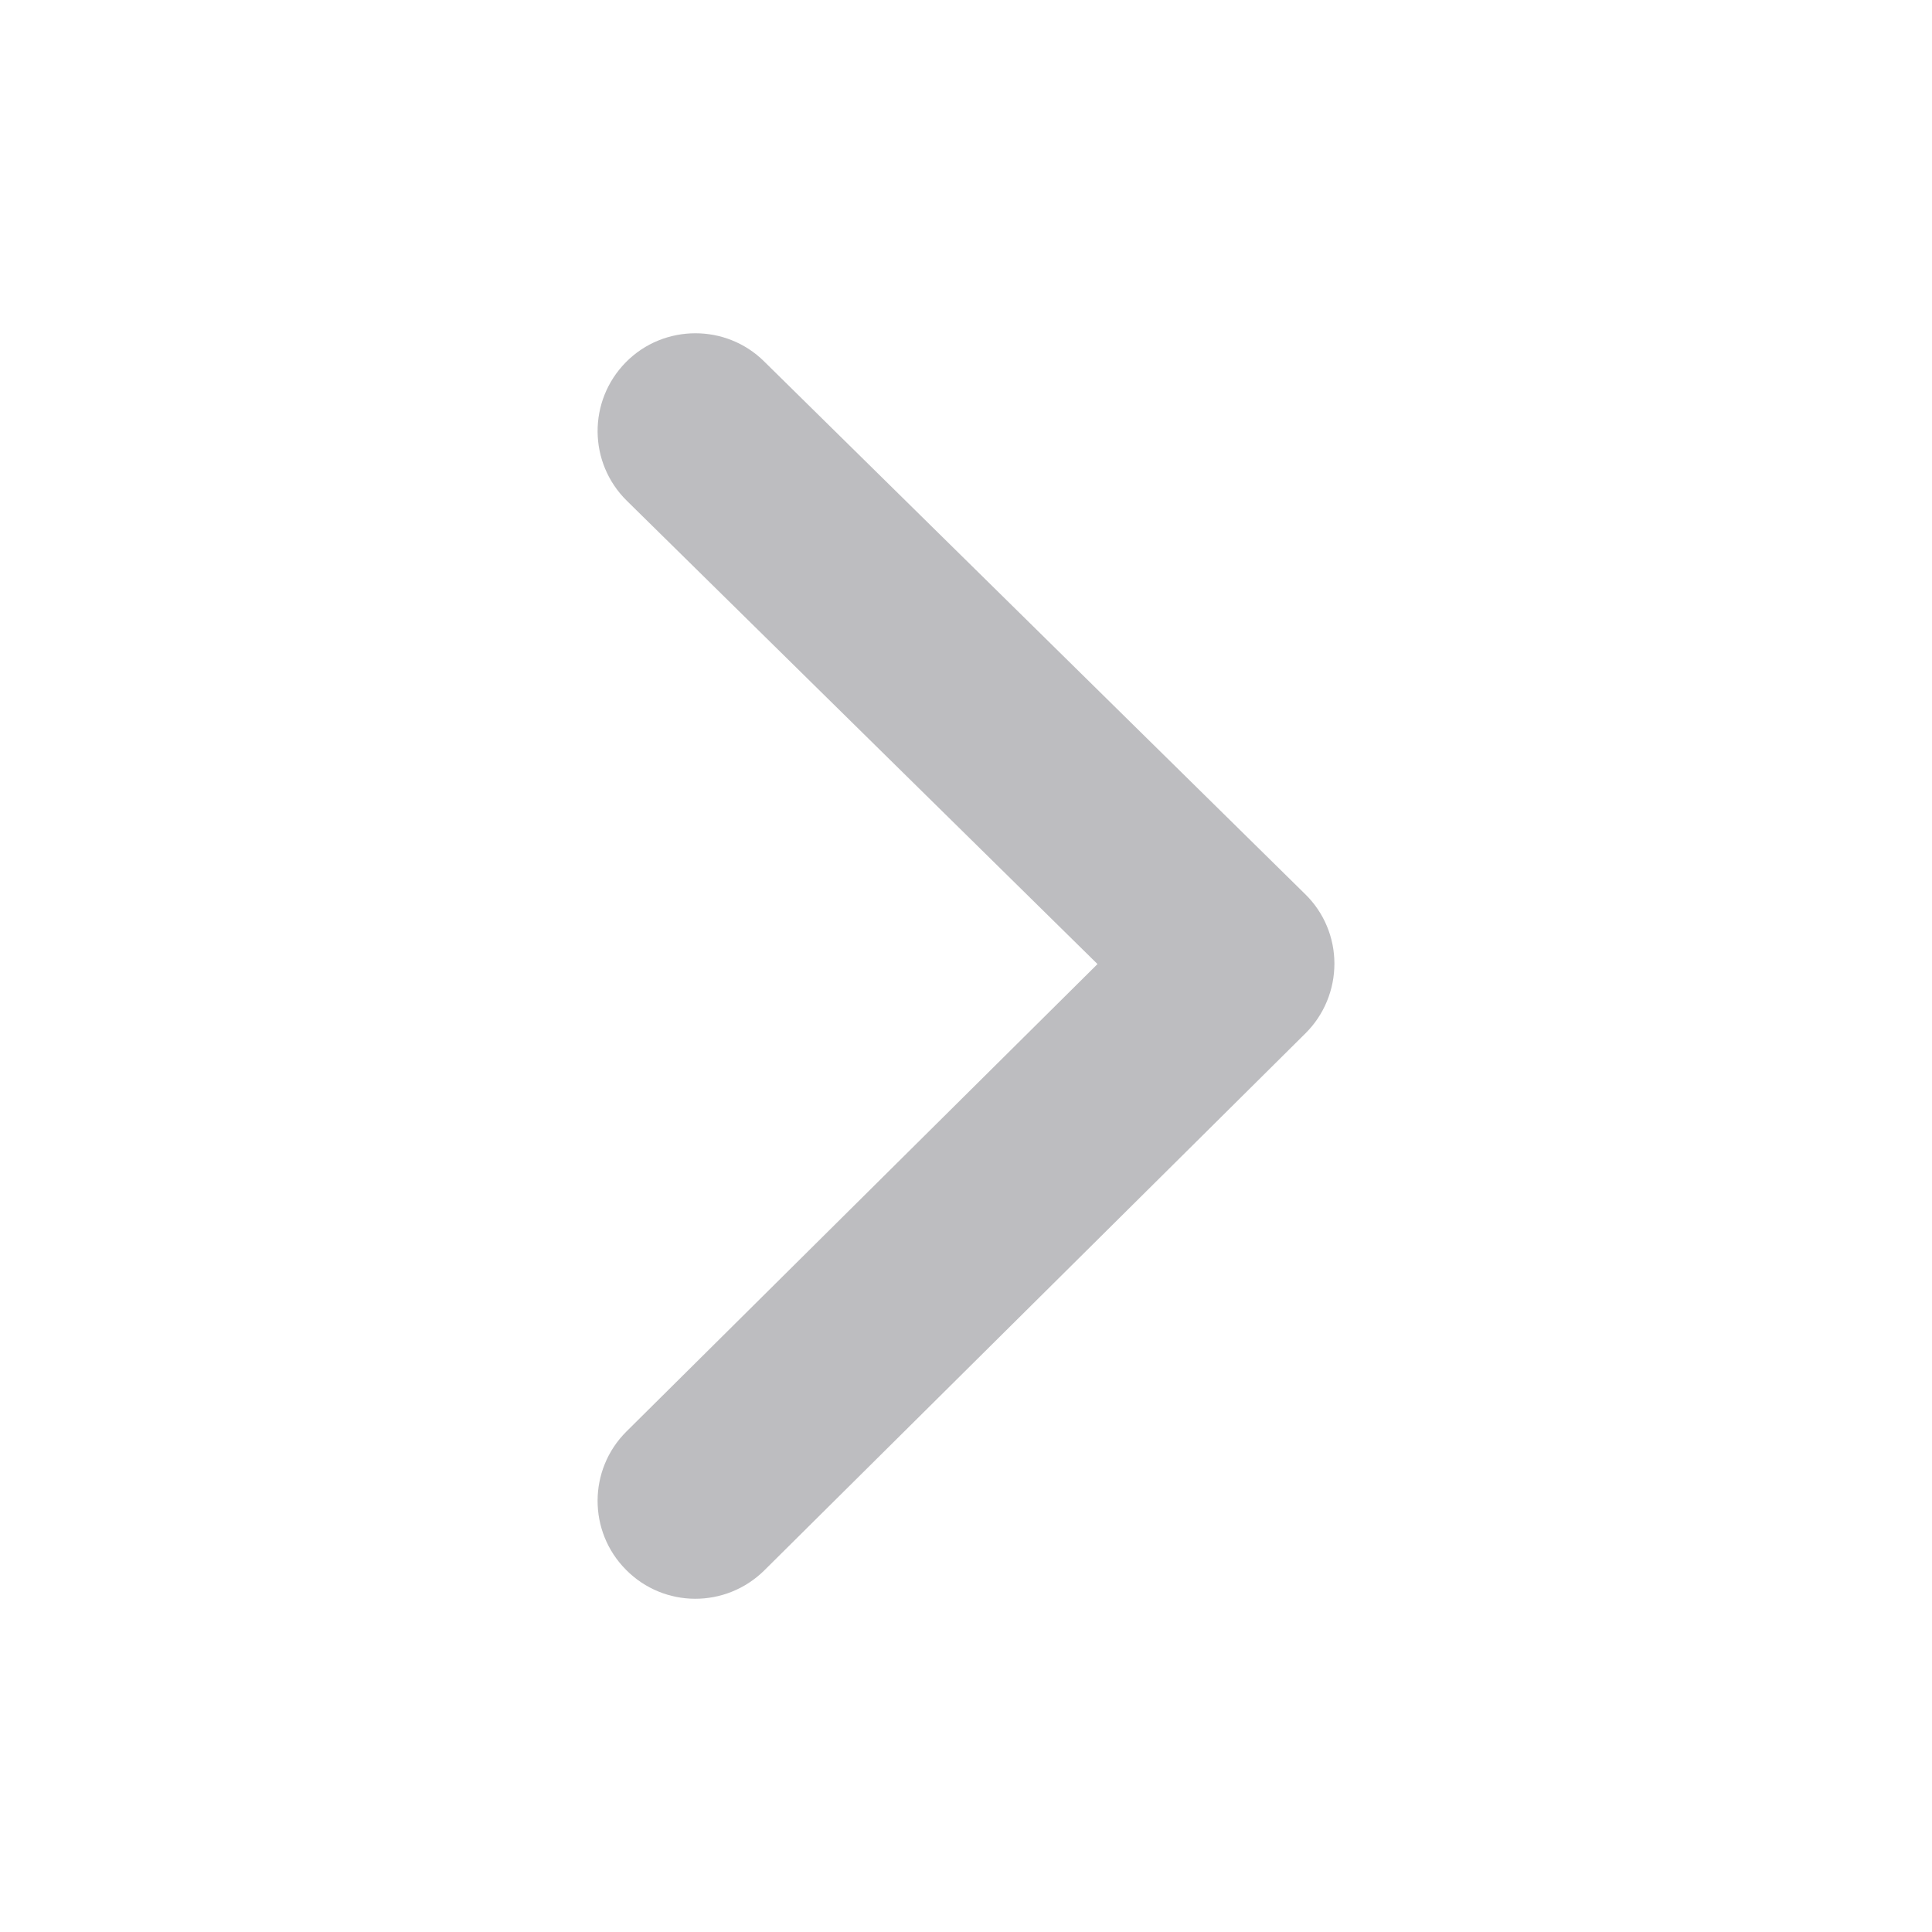
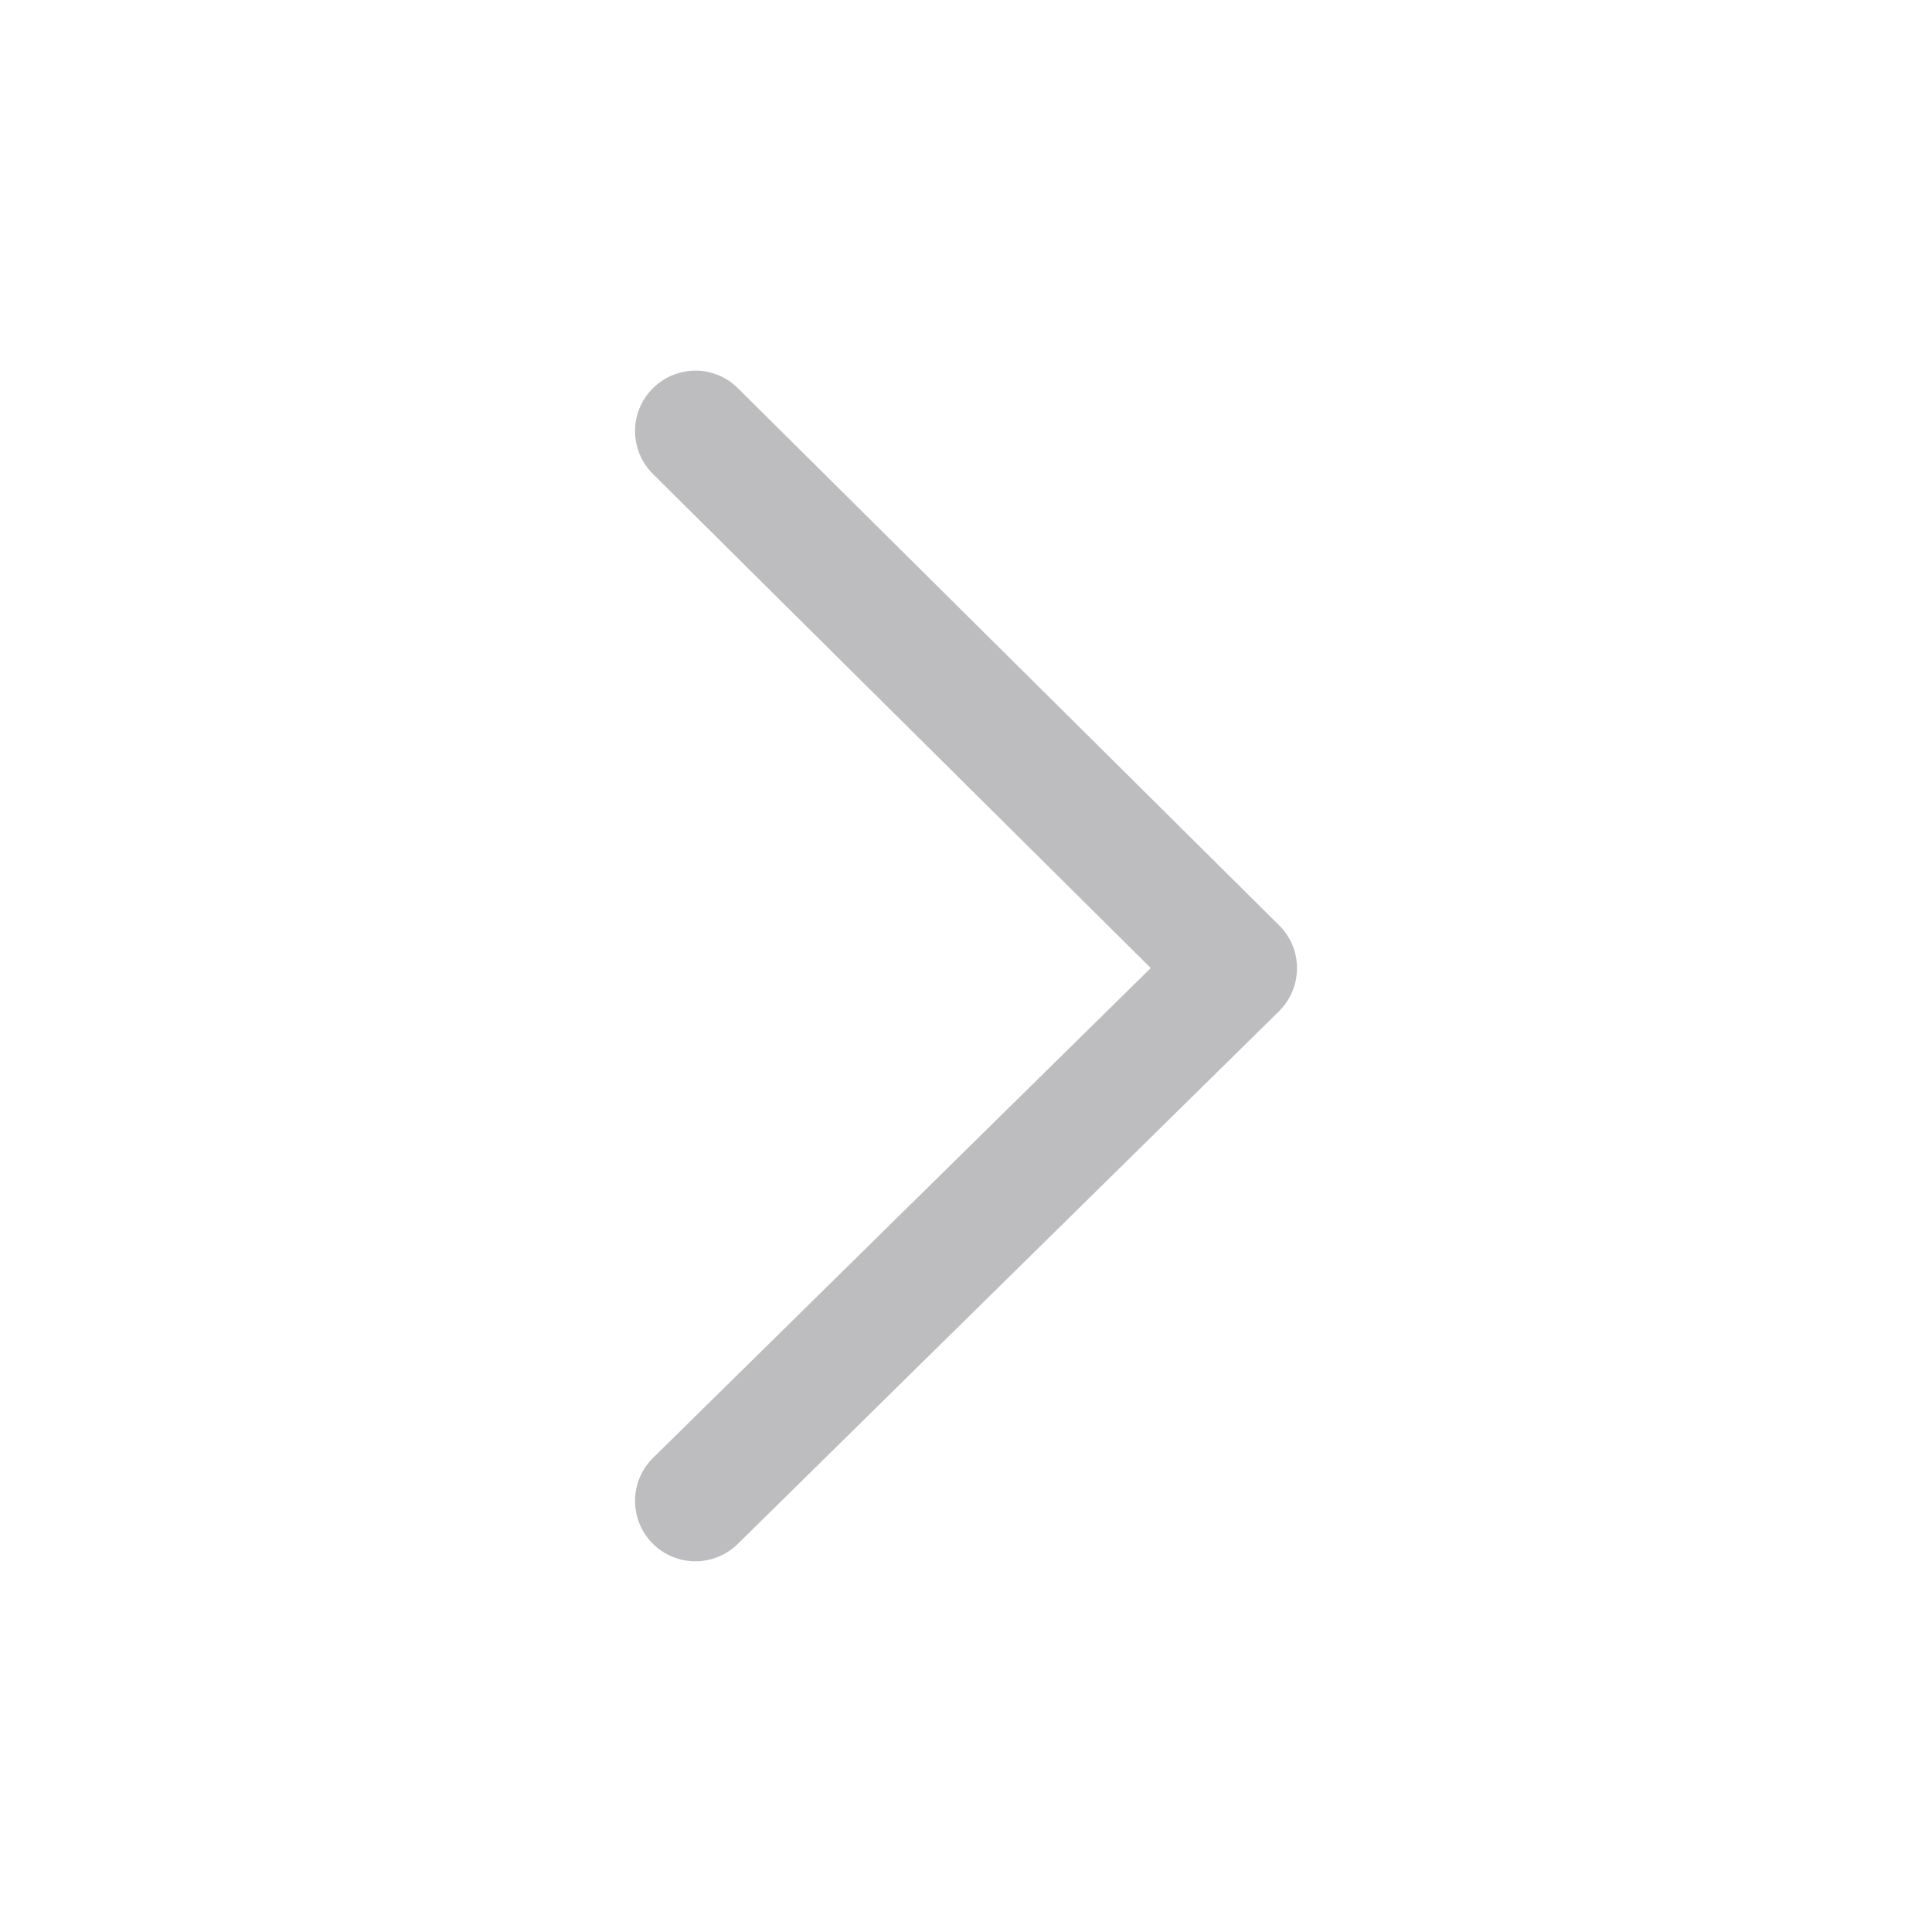
<svg xmlns="http://www.w3.org/2000/svg" width="16px" height="16px" viewBox="0 0 16 16" version="1.1">
  <g id="小程序（精简版）" stroke="none" stroke-width="1" fill="none" fill-rule="evenodd">
-     <g id="票券" transform="translate(-329, -106)">
-       <g id="分组-5" transform="translate(30, 81)">
-         <g id="分组" transform="translate(299, 25)">
-           <polygon id="Fill-1" fill="#FFFFFF" points="0 16 16 16 16 0 0 0" />
-           <path d="M5.759,2.76 C5.964,2.76 6.17,2.837 6.327,2.992 L10.809,7.405 C10.964,7.556 11.051,7.764 11.051,7.98 C11.051,8.197 10.965,8.405 10.812,8.557 L6.33,13.005 C6.011,13.32 5.499,13.319 5.184,13 C4.869,12.683 4.871,12.17 5.188,11.855 L9.089,7.984 L5.191,4.147 C4.872,3.833 4.868,3.321 5.182,3.001 C5.34,2.84 5.55,2.76 5.759,2.76" id="Fill-2" fill="#BDBDC0" />
+     <g id="我的" transform="translate(-319, -490)">
+       <g id="分组-6" transform="translate(20, 471)">
+         <g id="分组-3">
+           <g id="分组-8-copy-2">
+             <g id="分组" transform="translate(299, 19)">
+               <polygon id="Fill-1" fill="#FFFFFF" points="0 16 16 16 16 0 0 0" />
+               <path d="M5.759,12.93 C5.885,12.93 6.012,12.882 6.11,12.786 L10.592,8.375 C10.687,8.281 10.741,8.153 10.741,8.019 C10.742,7.886 10.689,7.758 10.593,7.663 L6.111,3.215 C5.916,3.02 5.6,3.021 5.404,3.218 C5.21,3.413 5.211,3.73 5.407,3.925 L9.53,8.017 L5.408,12.074 C5.212,12.267 5.209,12.584 5.403,12.781 C5.501,12.88 5.63,12.93 5.759,12.93" id="Fill-2" fill="#BDBDC0" />
+             </g>
+           </g>
        </g>
      </g>
    </g>
  </g>
</svg>
